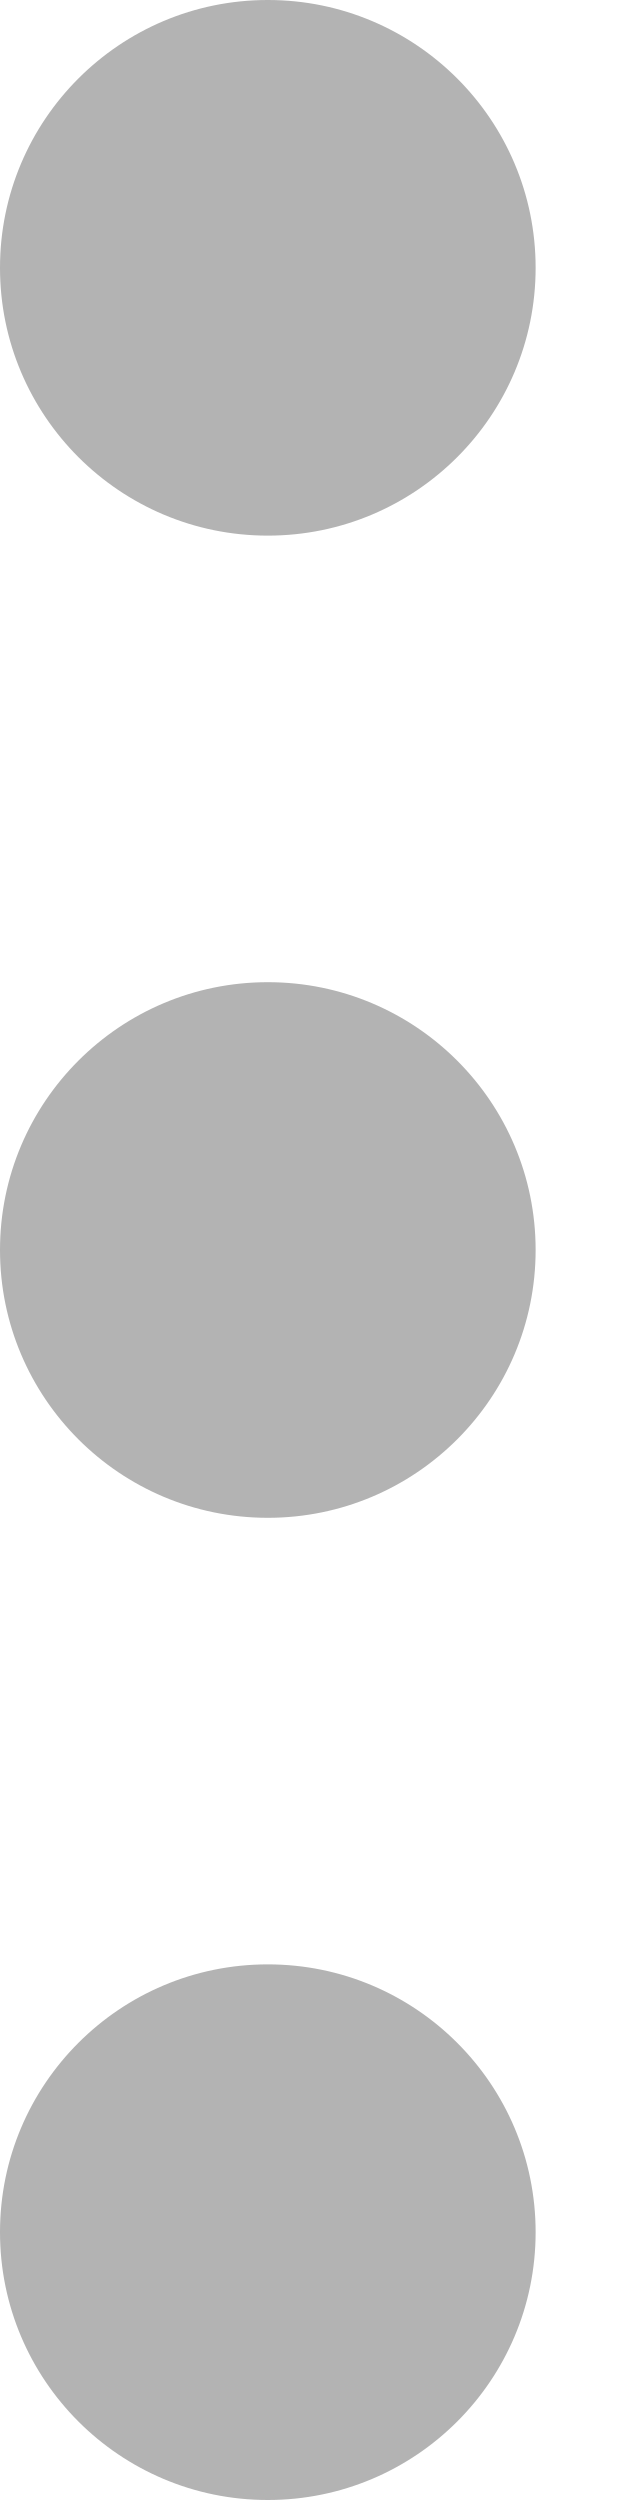
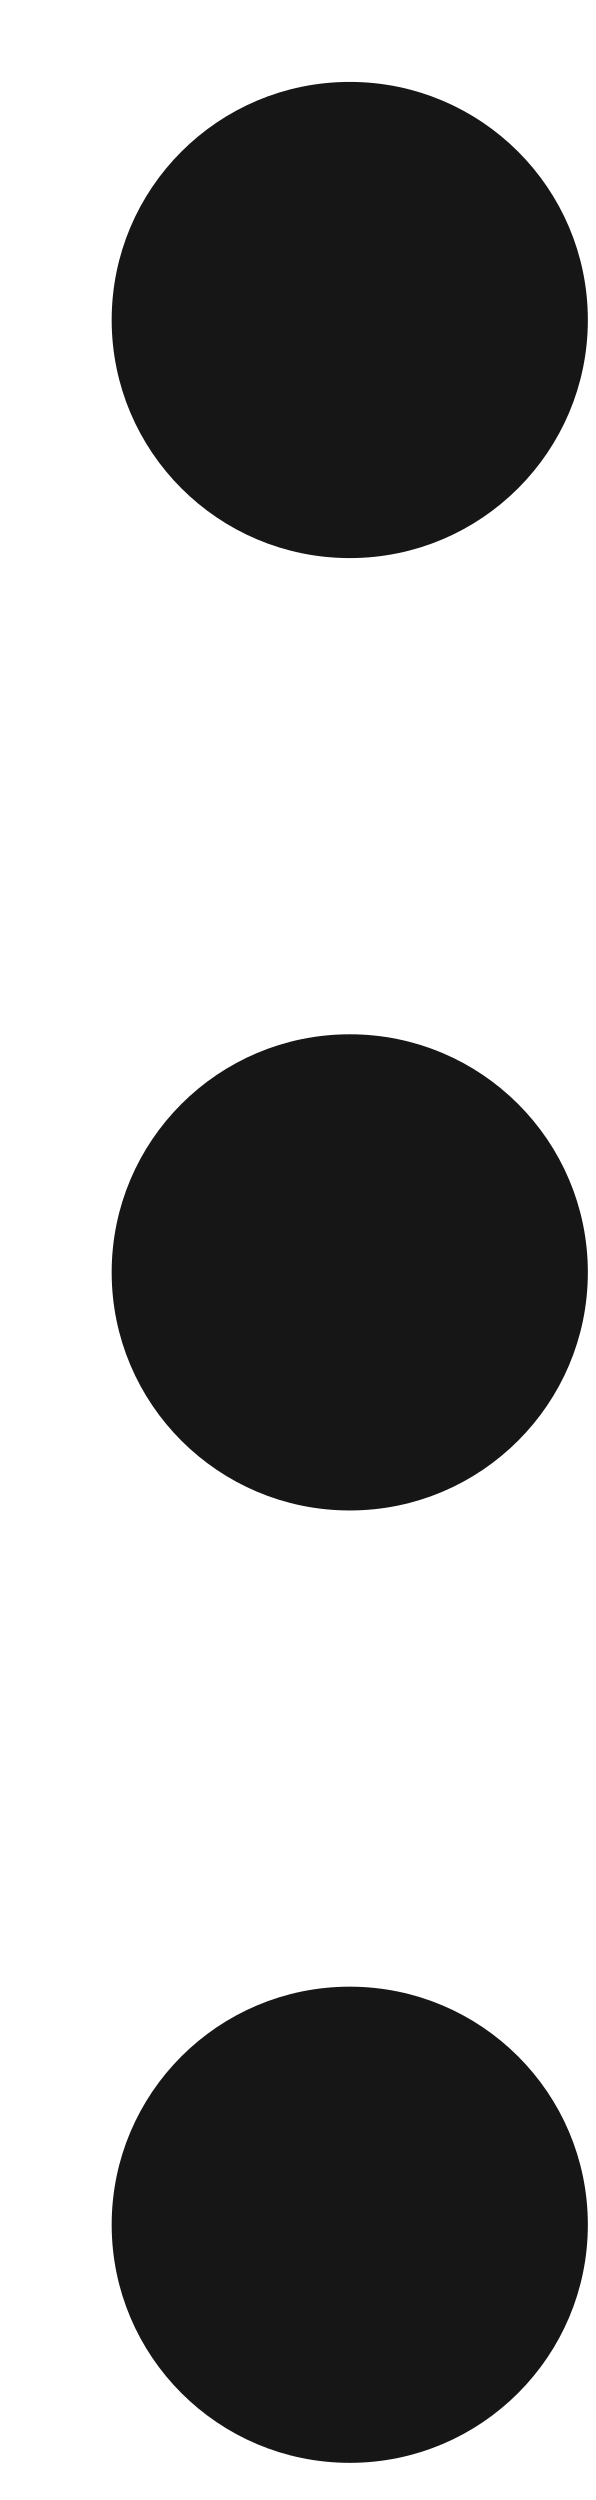
- <svg xmlns="http://www.w3.org/2000/svg" width="6" height="24" viewBox="0 0 6 24" fill="none">
-   <circle cx="2.571" cy="2.571" r="2.571" fill="black" fill-opacity="0.3" />
-   <circle cx="2.571" cy="12" r="2.571" fill="black" fill-opacity="0.3" />
-   <circle cx="2.571" cy="21.429" r="2.571" fill="black" fill-opacity="0.3" />
+ <svg xmlns="http://www.w3.org/2000/svg" width="5" height="21" viewBox="0 0 5 21" fill="none">
+   <path d="M2.938 4.688C4.042 4.688 4.938 3.792 4.938 2.688C4.938 1.583 4.042 0.688 2.938 0.688C1.833 0.688 0.938 1.583 0.938 2.688C0.938 3.792 1.833 4.688 2.938 4.688Z" fill="#161616" />
+   <path d="M2.938 12.688C4.042 12.688 4.938 11.792 4.938 10.688C4.938 9.583 4.042 8.688 2.938 8.688C1.833 8.688 0.938 9.583 0.938 10.688C0.938 11.792 1.833 12.688 2.938 12.688Z" fill="#161616" />
+   <path d="M2.938 20.688C4.042 20.688 4.938 19.792 4.938 18.688C4.938 17.583 4.042 16.688 2.938 16.688C1.833 16.688 0.938 17.583 0.938 18.688C0.938 19.792 1.833 20.688 2.938 20.688Z" fill="#161616" />
</svg>
